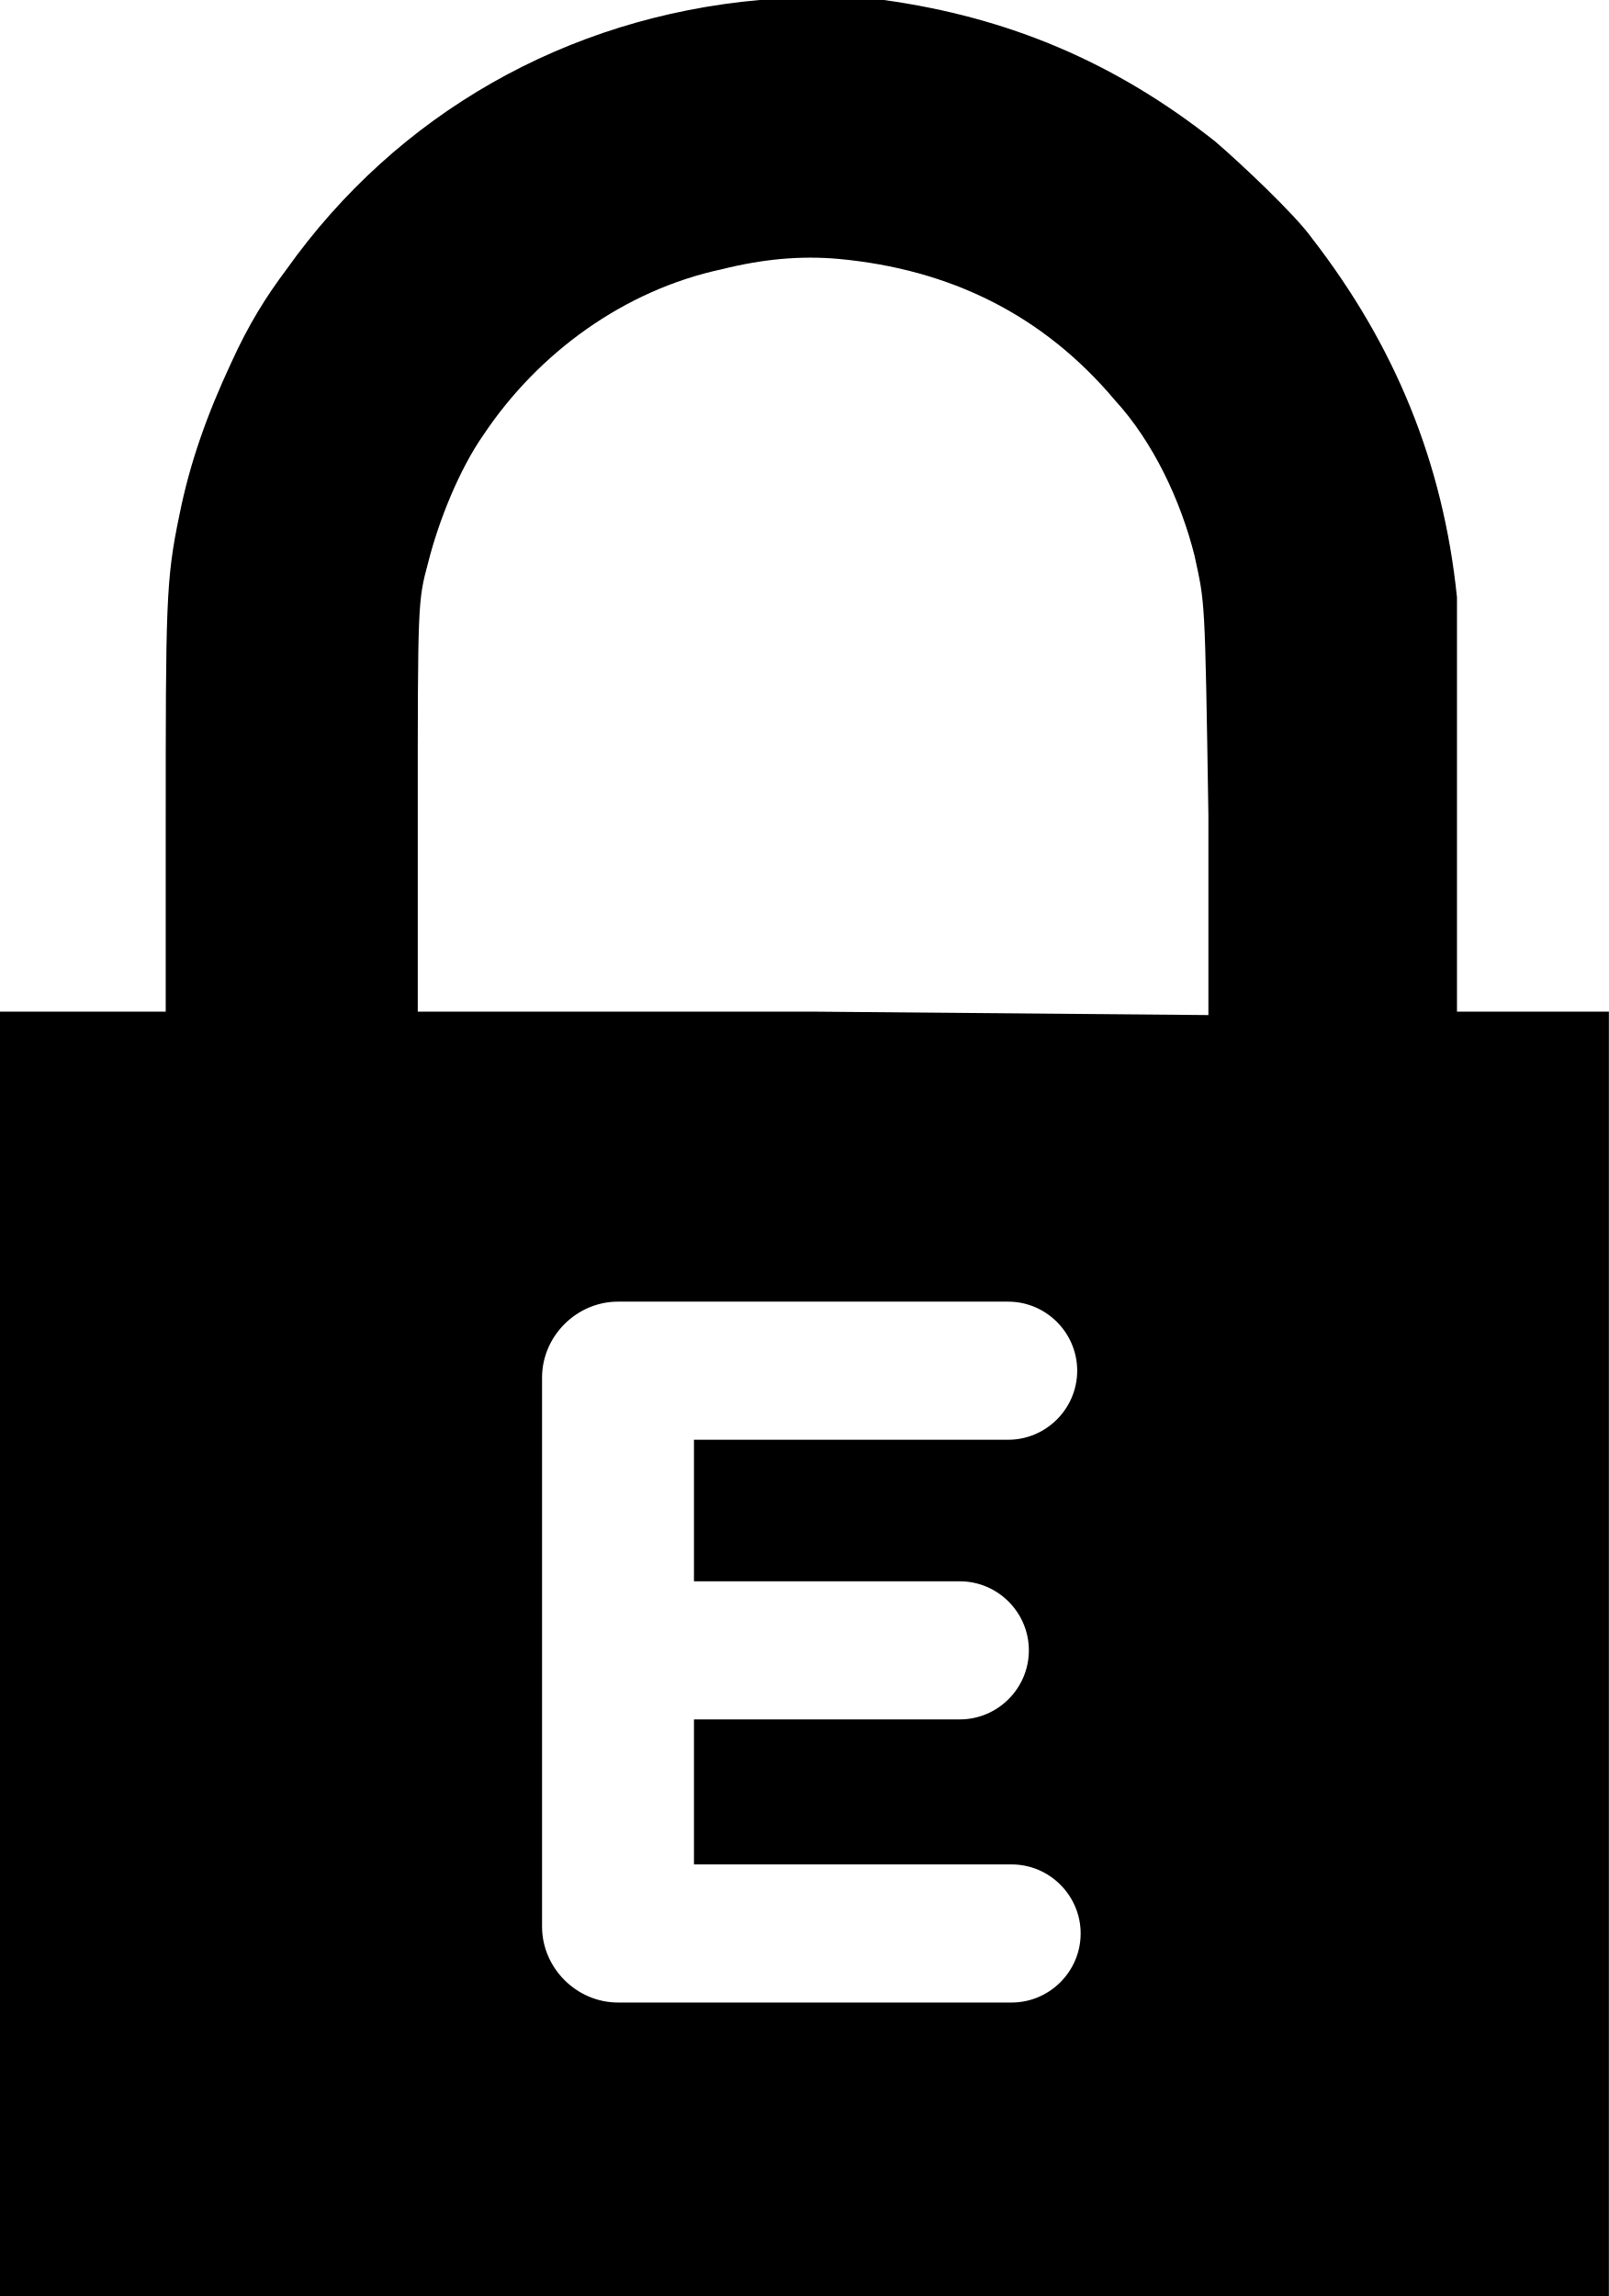
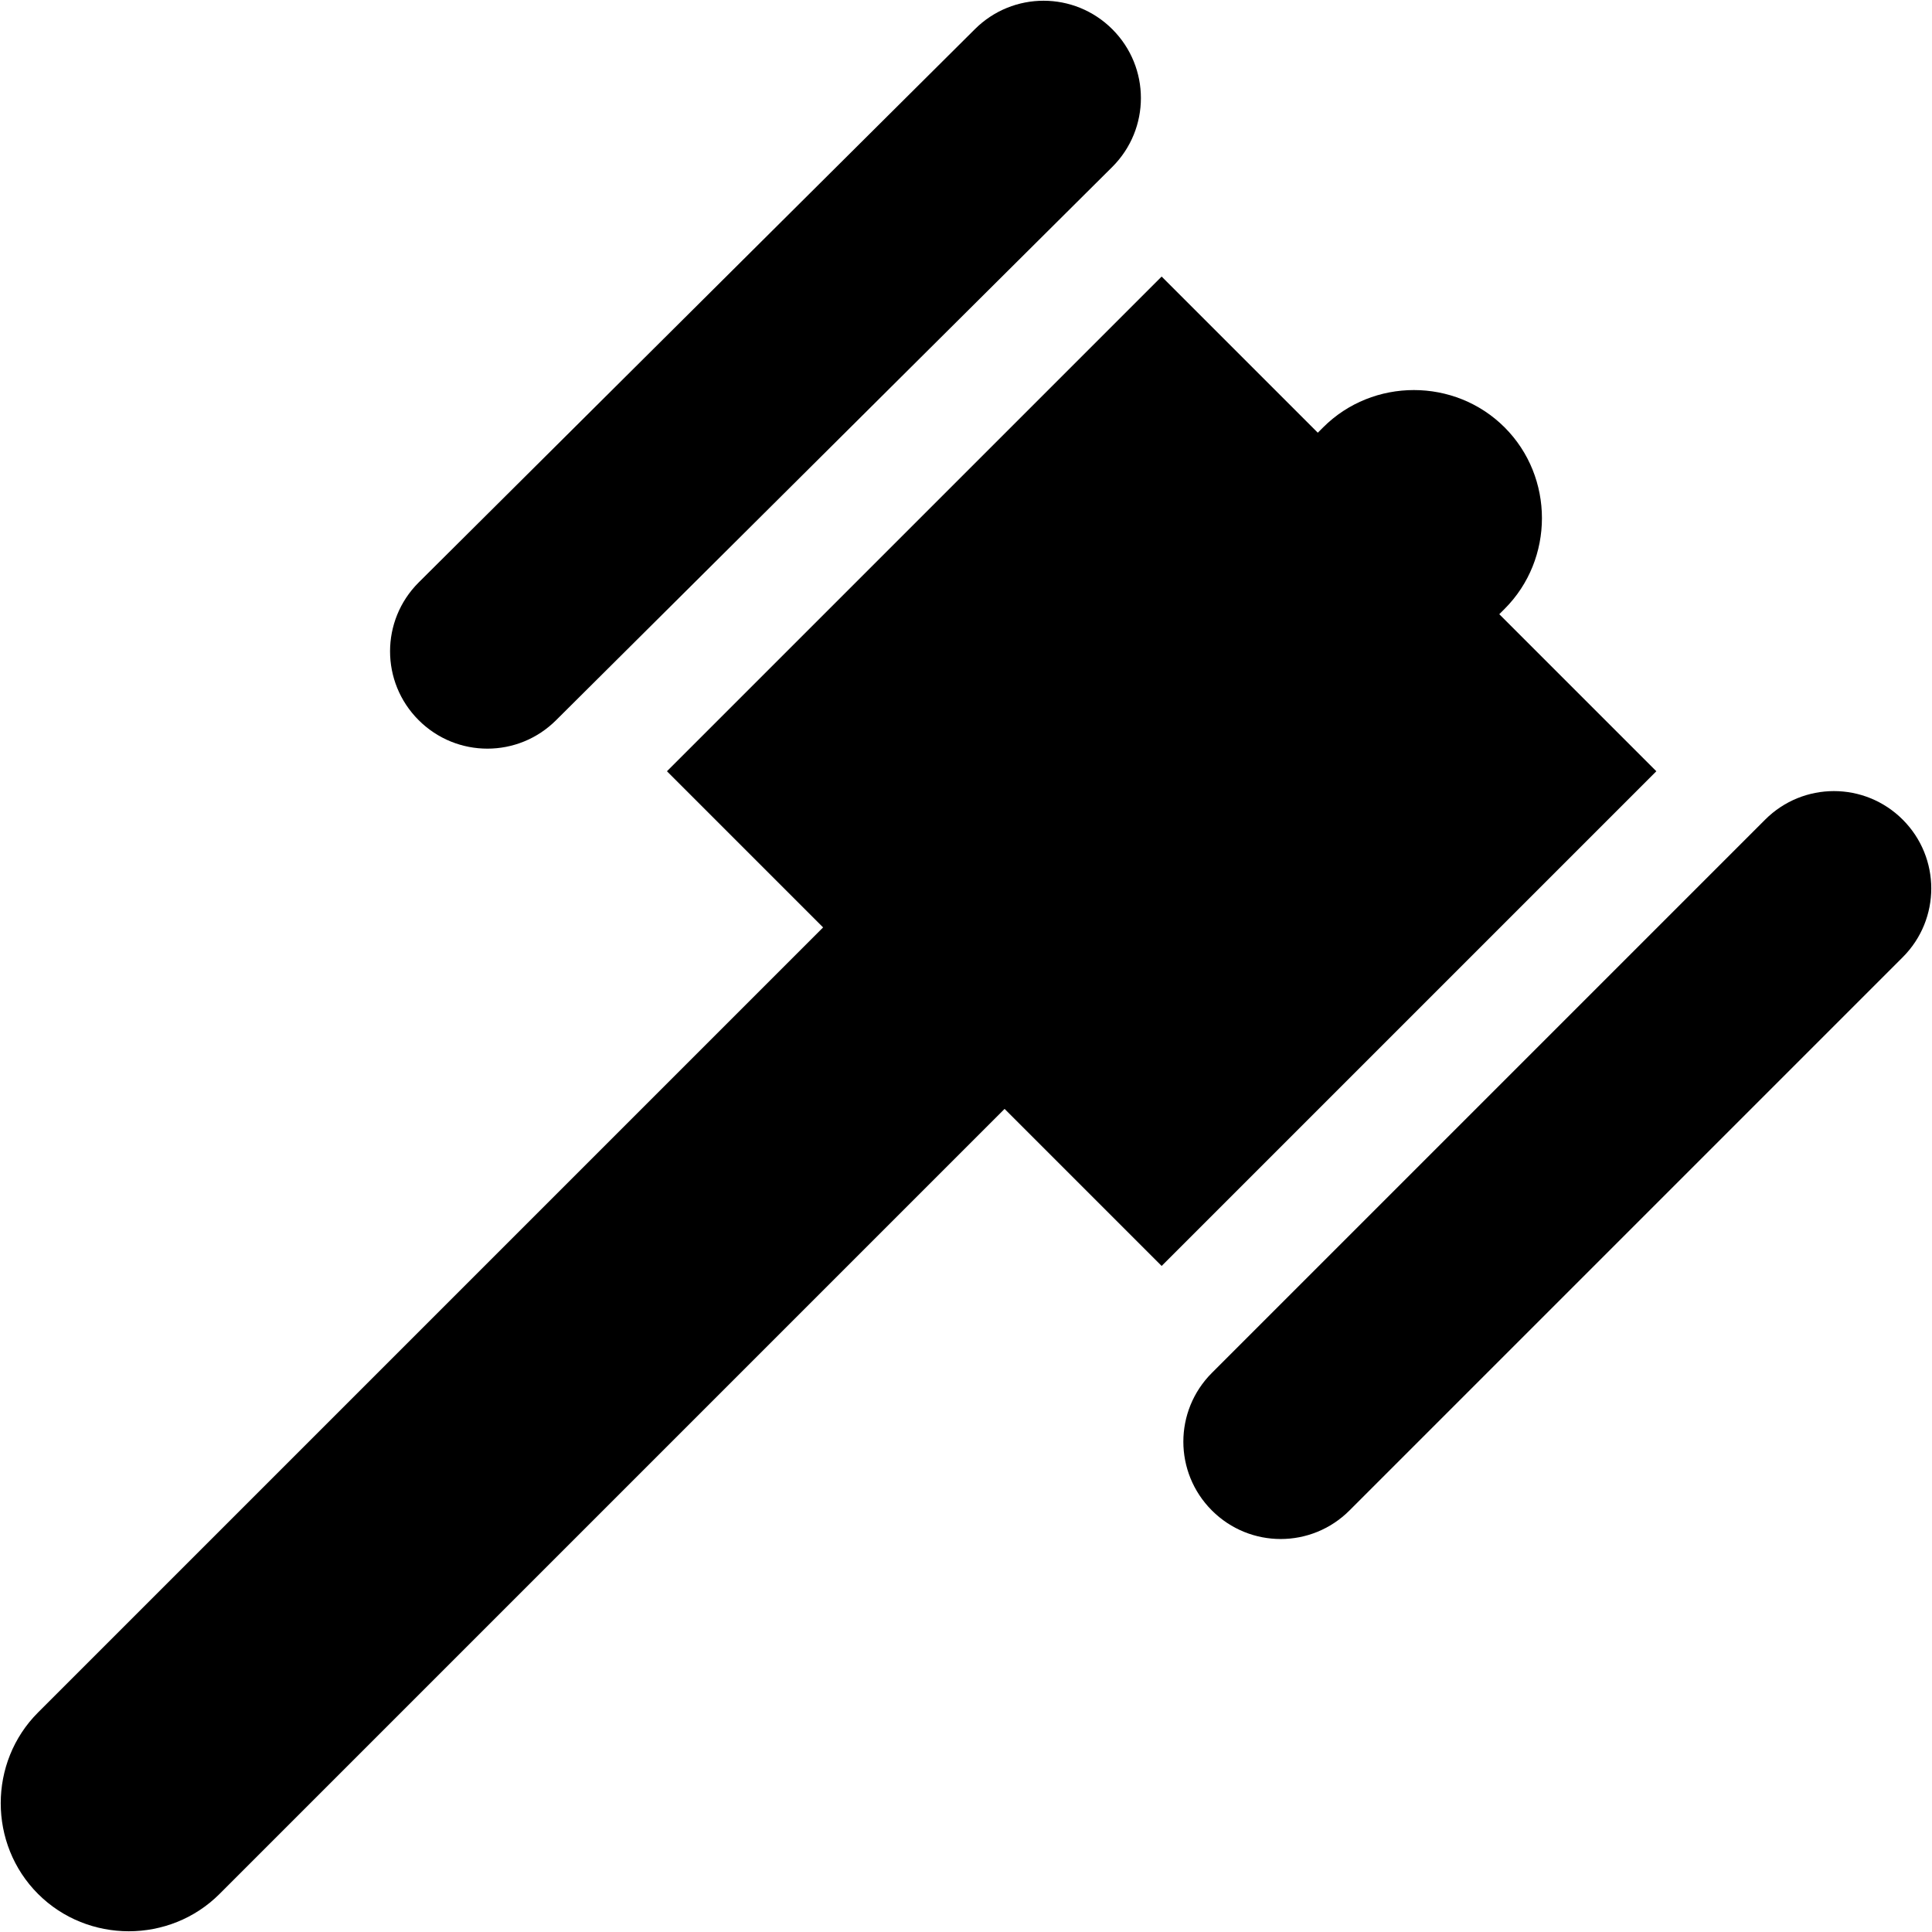
- <svg xmlns="http://www.w3.org/2000/svg" version="1.1" id="Layer_1" x="0px" y="0px" viewBox="0 0 46.6 66.5" style="enable-background:new 0 0 46.6 66.5;" xml:space="preserve">
-   <path d="M44.4,29.3h-2.2v-5.7c0-3.3,0-5.9,0-6.3C41.8,13.4,40.4,10,38,6.9c-0.5-0.7-2.1-2.2-2.8-2.8c-2.9-2.3-6-3.6-9.6-4.1  c-0.7,0-2.9,0-3.6,0C16.4,0.5,11.5,3.3,8.3,7.8c-0.6,0.8-1.1,1.6-1.6,2.7C6,12,5.5,13.4,5.2,14.9c-0.4,1.9-0.4,2.6-0.4,9.1v5.3H2.4  H0v18.6v18.6h23.3h23.3V47.9V29.3H44.4z M29.3,58H17.9c-1.2,0-2.2-1-2.2-2.2V39.9c0-1.2,1-2.2,2.2-2.2h11.3c1.1,0,2,0.9,2,2  s-0.9,2-2,2h-9.1v4.1h7.7c1.1,0,2,0.9,2,2s-0.9,2-2,2h-7.7V54h9.2c1.1,0,2,0.9,2,2S30.4,58,29.3,58z M23.5,29.3H12.1v-5.7  c0-6.1,0-6.2,0.3-7.3c0.3-1.2,0.9-2.7,1.6-3.7c1.6-2.4,4.1-4.2,6.9-4.8c1.2-0.3,2.3-0.4,3.4-0.3c3.2,0.3,5.9,1.6,8,4.1  c1.1,1.2,1.9,2.9,2.3,4.5c0.3,1.4,0.3,1.1,0.4,7.5v5.8L23.5,29.3L23.5,29.3z" />
+ <svg xmlns="http://www.w3.org/2000/svg" version="1.1" id="Layer_1" x="0px" y="0px" viewBox="0 0 66 66" style="enable-background:new 0 0 66 66;" xml:space="preserve">
+   <style type="text/css">
+ 	.st0{fill-rule:evenodd;clip-rule:evenodd;}
+ </style>
+   <g>
+     <rect x="27.7" y="14.4" transform="matrix(0.7071 -0.7071 0.7071 0.7071 -6.9855 35.7515)" class="st0" width="23.9" height="23.9" />
+     <path class="st0" d="M1.3,64.7L1.3,64.7c-1.7-1.7-1.7-4.5,0-6.2l43.9-43.9c1.7-1.7,4.5-1.7,6.2,0l0,0c1.7,1.7,1.7,4.5,0,6.2   L7.5,64.7C5.8,66.4,3,66.4,1.3,64.7z" />
+     <path class="st0" d="M41.4,51.6L41.4,51.6c-1.3-1.3-1.3-3.4,0-4.7L60.3,28c1.3-1.3,3.4-1.3,4.7,0l0,0c1.3,1.3,1.3,3.4,0,4.7   L46.1,51.6C44.8,52.9,42.7,52.9,41.4,51.6z" />
+     <path class="st0" d="M14.3,24.6L14.3,24.6c-1.3-1.3-1.3-3.4,0-4.7L33.3,1c1.3-1.3,3.4-1.3,4.7,0l0,0c1.3,1.3,1.3,3.4,0,4.7L19,24.6   C17.7,25.9,15.6,25.9,14.3,24.6z" />
+   </g>
</svg>
